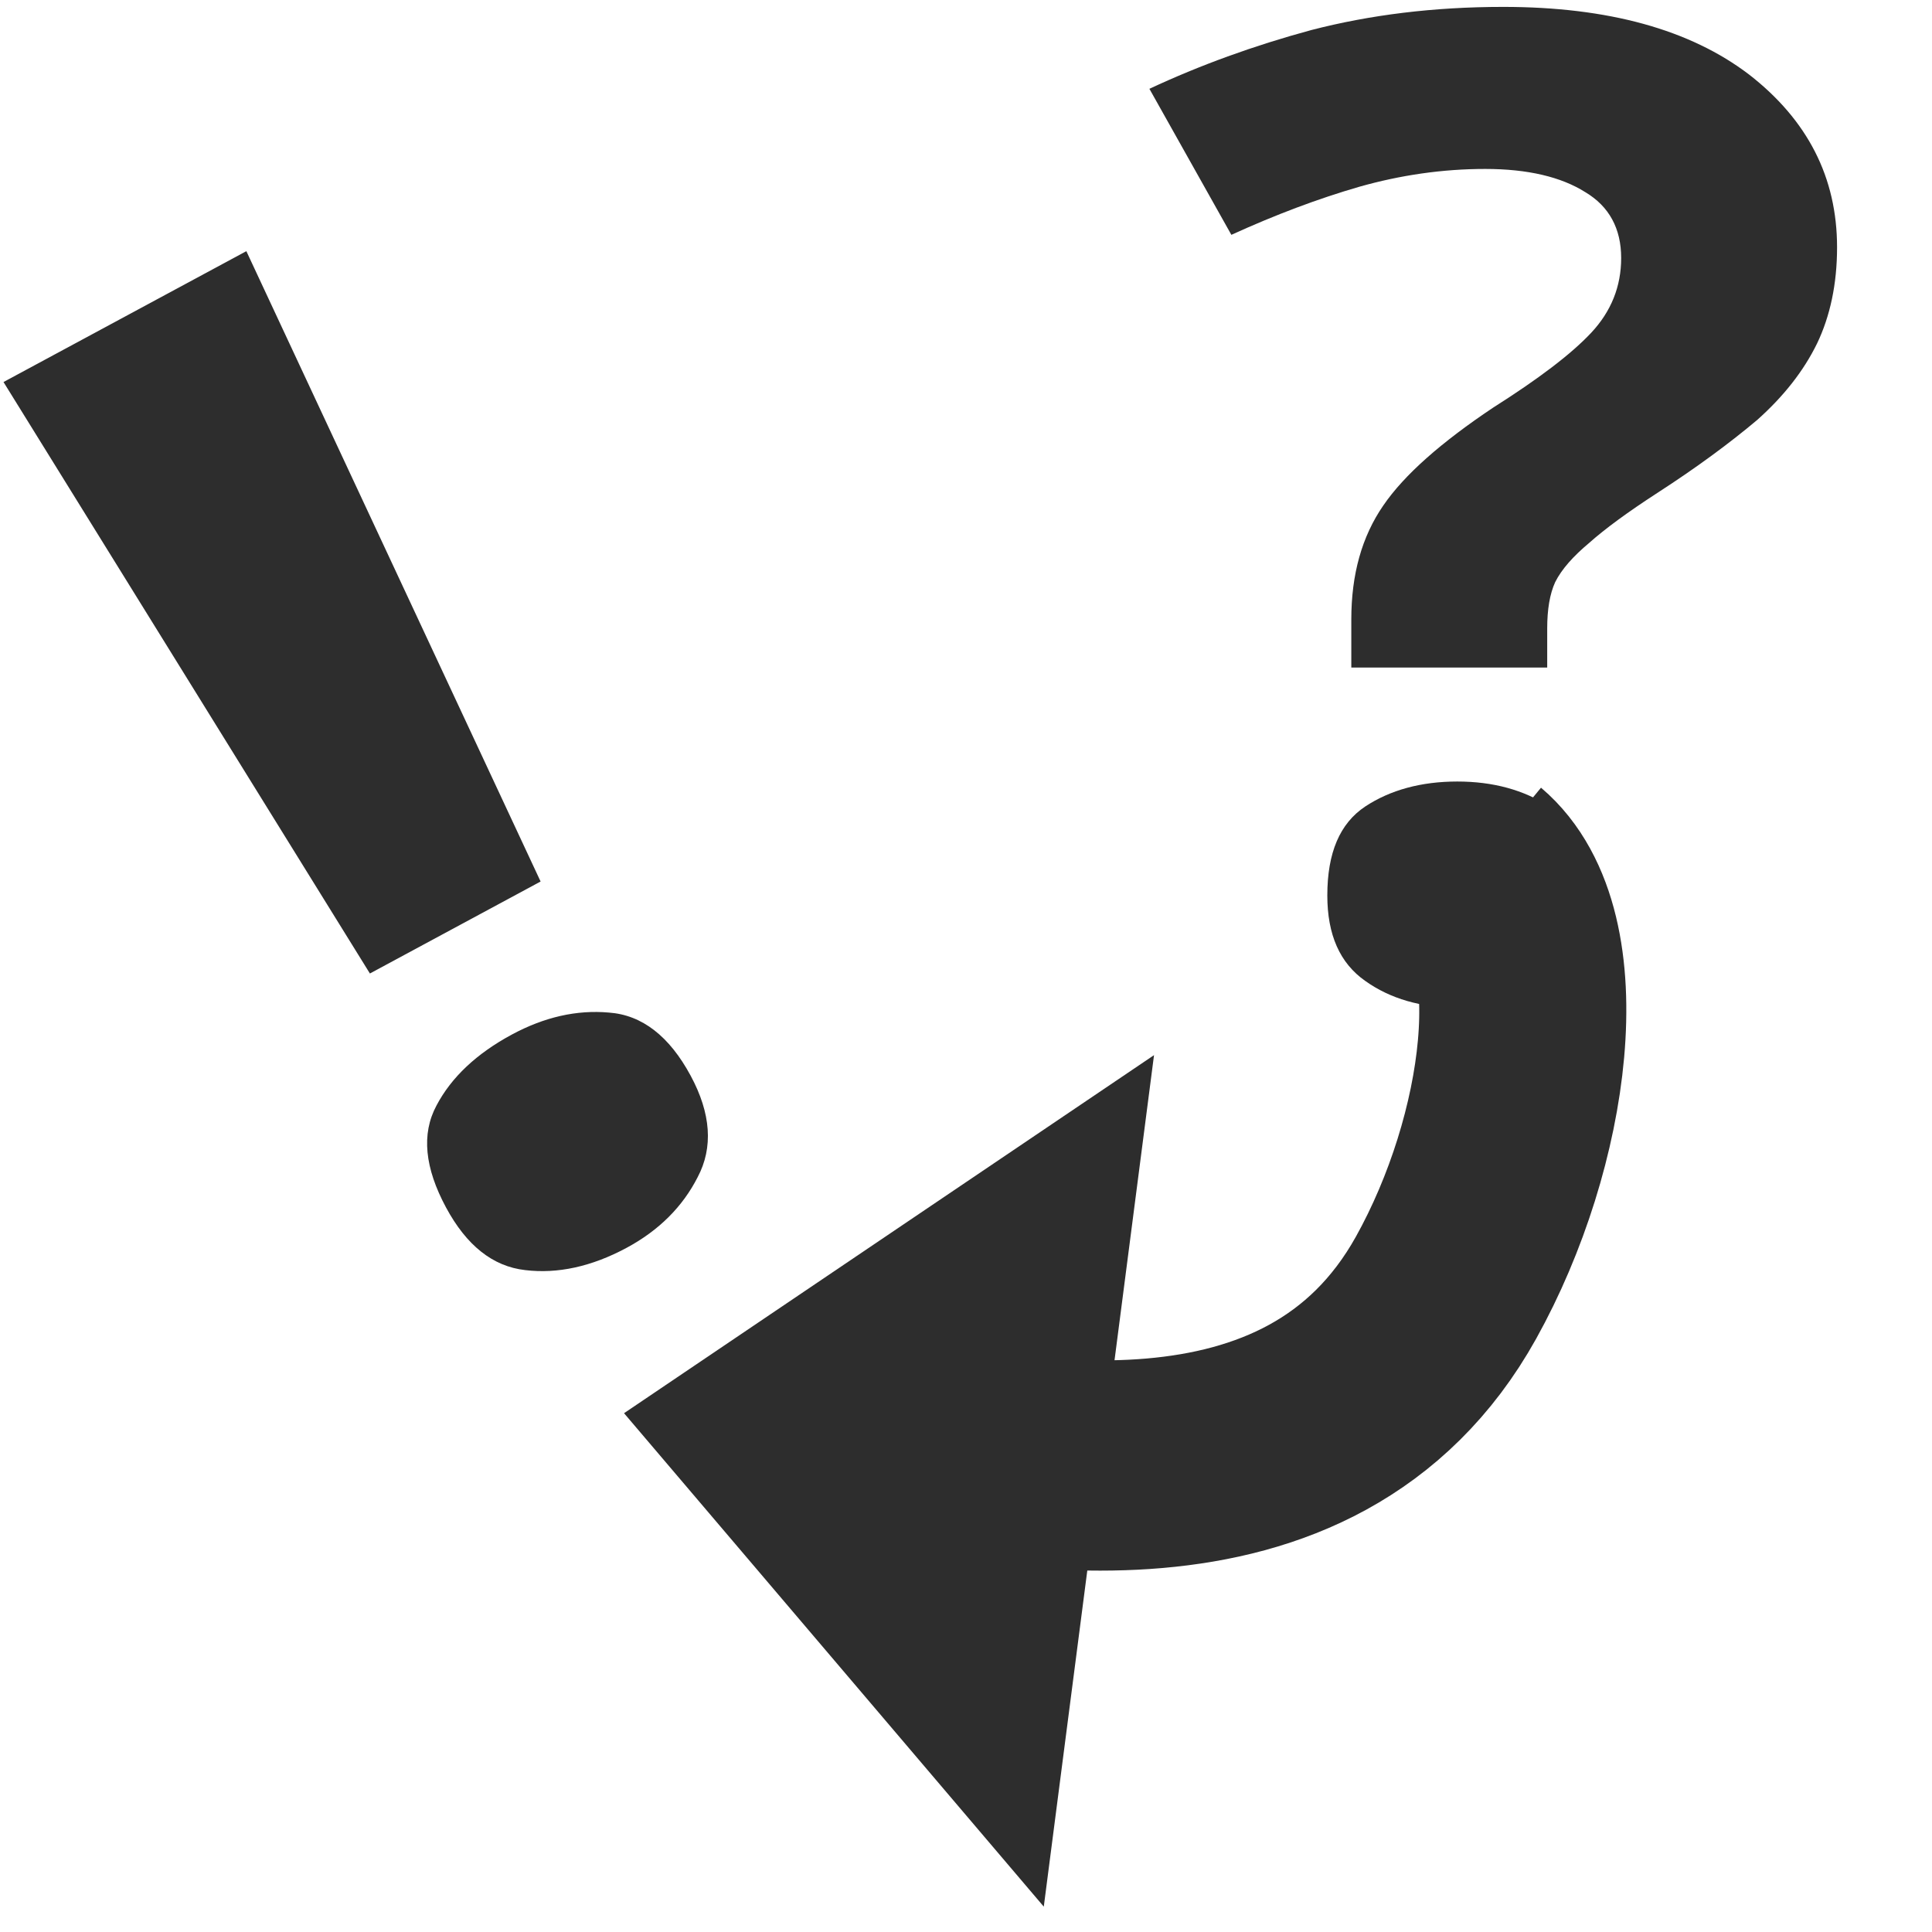
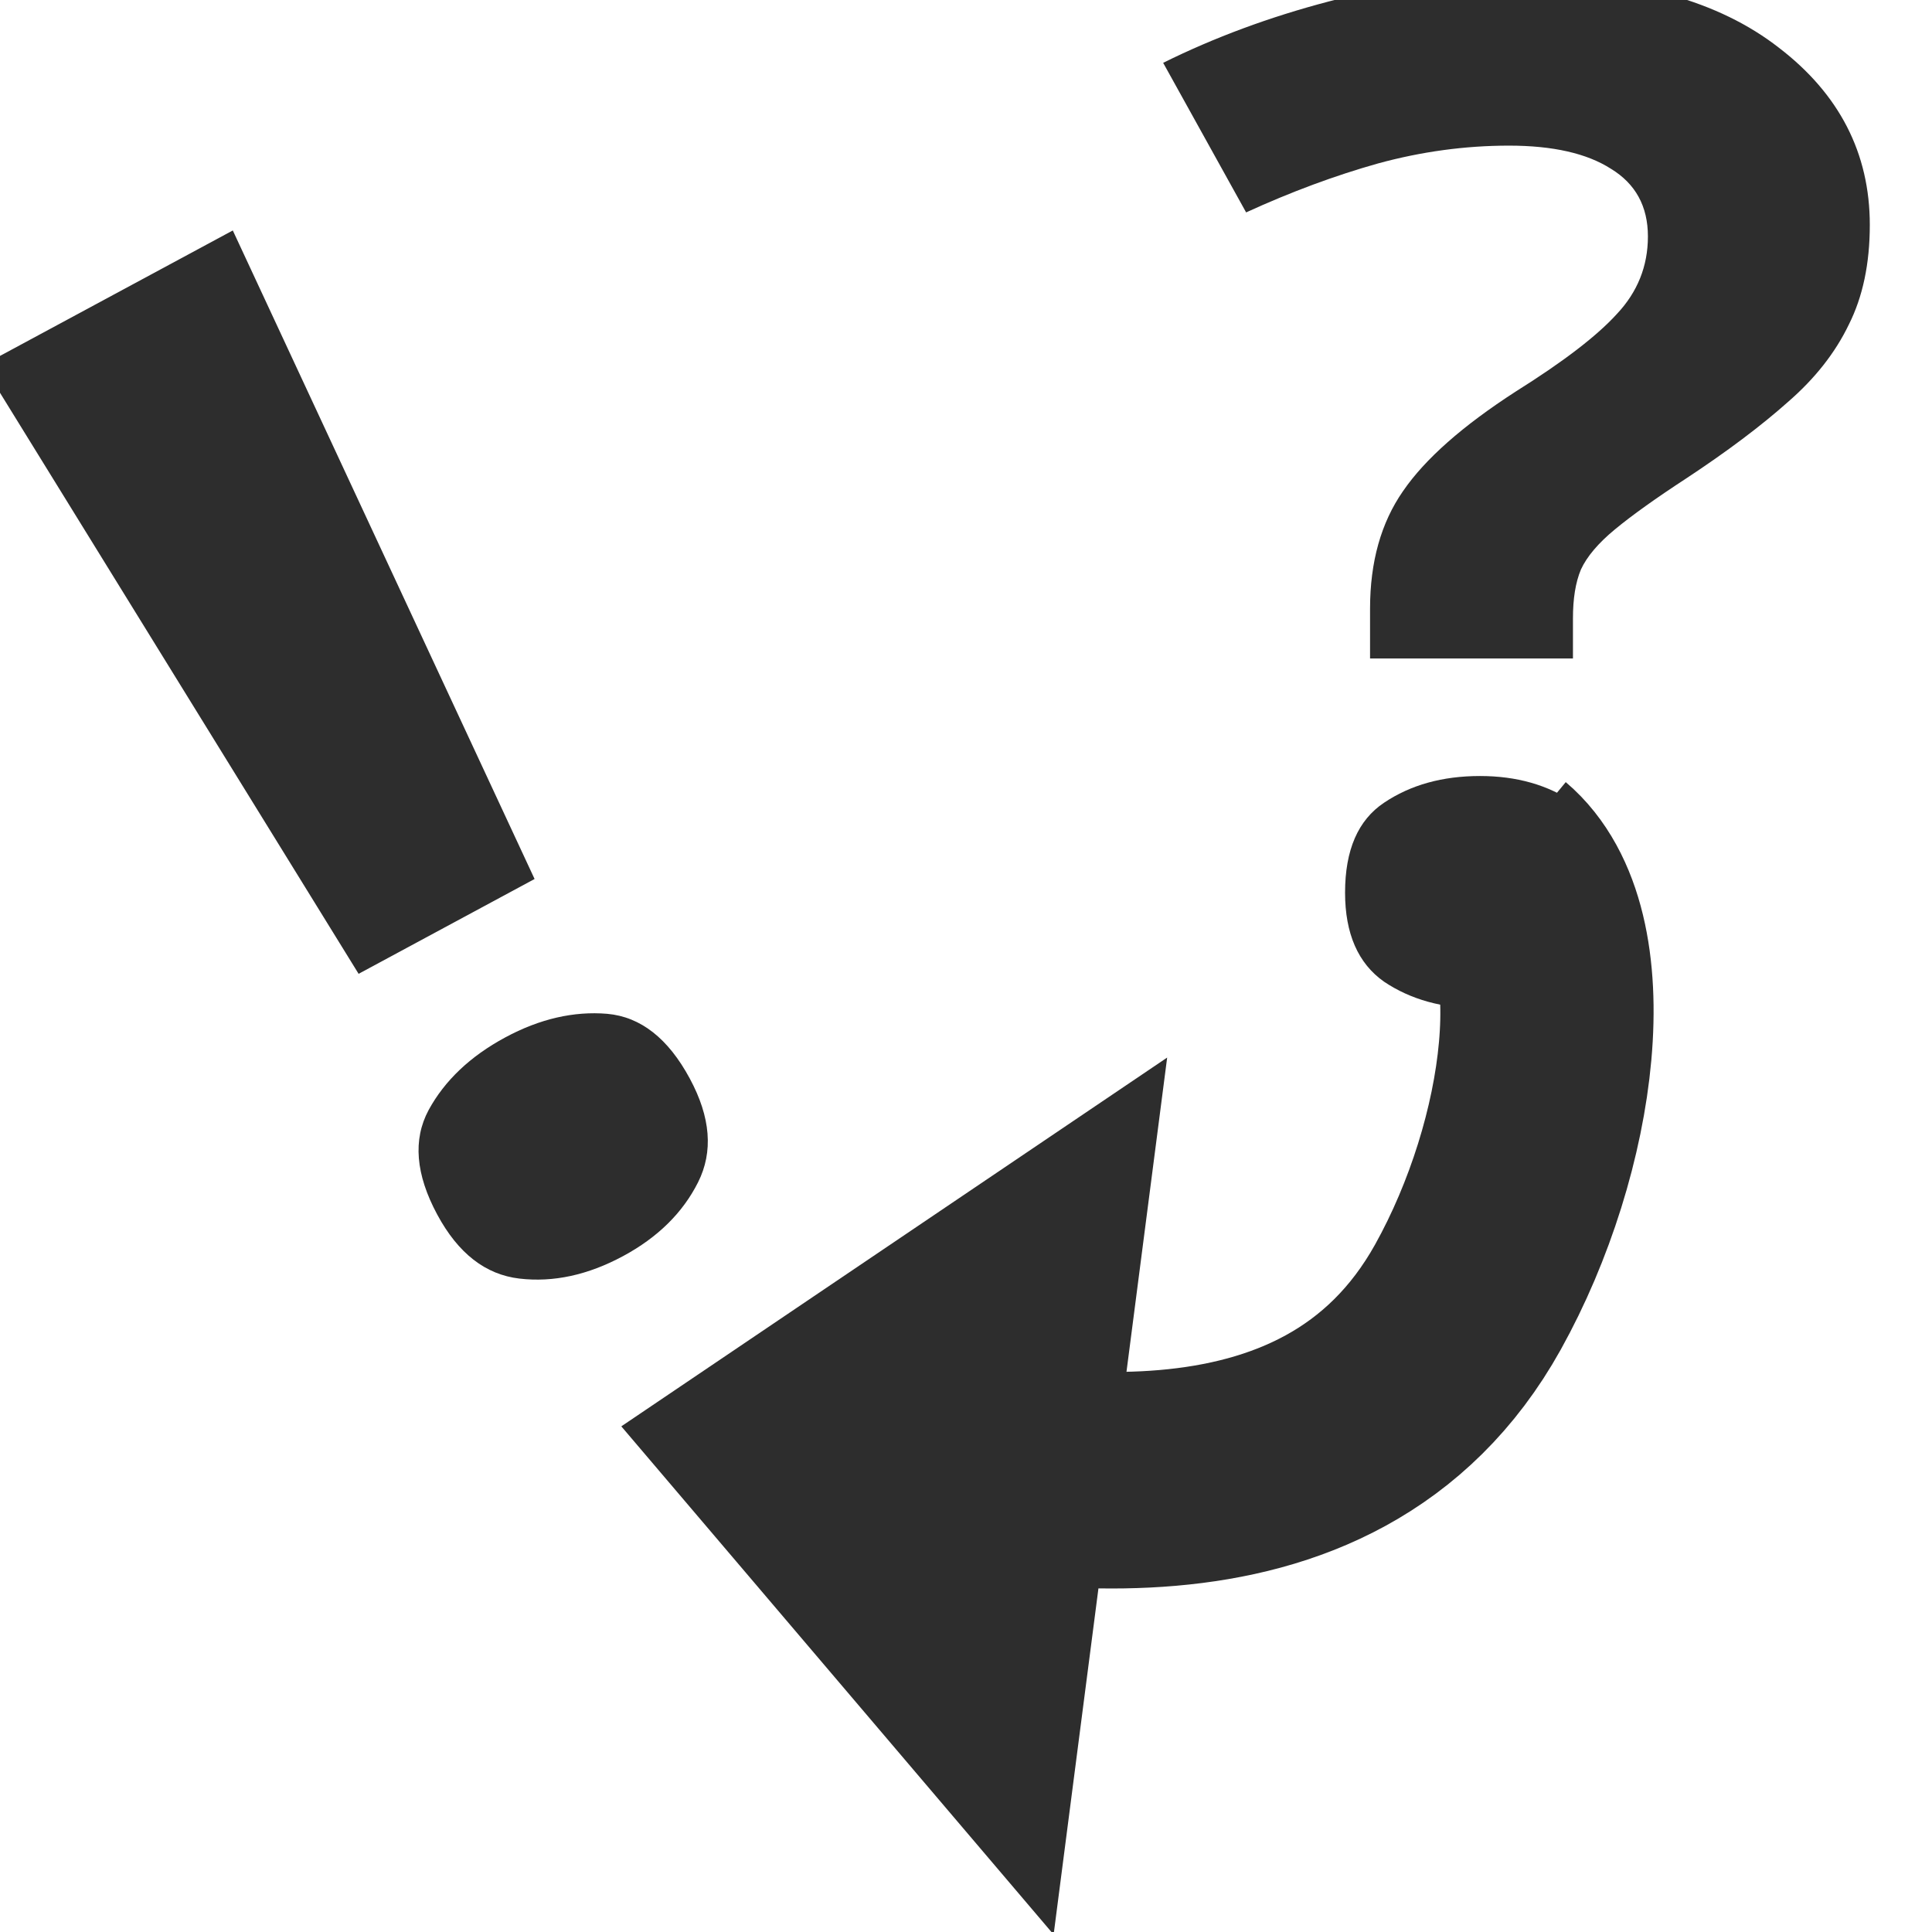
- <svg xmlns="http://www.w3.org/2000/svg" width="16" height="16" id="svg3765" version="1.1">
+ <svg xmlns="http://www.w3.org/2000/svg" width="32" height="32" id="svg3765" version="1.1">
  <defs id="defs3767" />
-   <g id="layer1" transform="translate(0,-32)">
+   <g id="layer1" transform="translate(0,-16)">
    <g id="layer1-4" transform="translate(0.2020297,-1.9622142e-8)">
      <g transform="translate(-0.3705977,-0.09089584)" id="layer1-9">
        <g id="layer1-9-3" transform="translate(-44.95179,-4.141626)">
-           <text xml:space="preserve" style="font-size:50.984px;font-style:normal;font-weight:normal;line-height:125%;letter-spacing:0px;word-spacing:0px;fill:#2d2d2d;fill-opacity:1;stroke:none;font-family:Sans" x="19.125" y="68.548" id="text3838-8" transform="matrix(0.932714,-0.5025989,0.4477253,0.8308804,0,0)">
-             <tspan id="tspan3840-2" x="19.125" y="68.548" style="font-size:12.746px;font-style:normal;font-variant:normal;font-weight:bold;font-stretch:normal;fill:#2d2d2d;fill-opacity:1;font-family:Ubuntu;-inkscape-font-specification:Ubuntu Bold">!</tspan>
+           <text xml:space="preserve" style="font-size:105.02px;font-style:normal;font-weight:normal;line-height:125%;letter-spacing:0px;word-spacing:0px;fill:#2d2d2d;fill-opacity:1;stroke:none;font-family:Sans" x="23.94" y="65.796" id="text3838-8" transform="matrix(0.932714,-0.5025989,0.4477253,0.8308804,0,0)">
+             <tspan id="tspan3840-2" x="23.94" y="65.796" style="font-size:26.255px;font-style:normal;font-variant:normal;font-weight:bold;font-stretch:normal;fill:#2d2d2d;fill-opacity:1;font-family:Ubuntu;-inkscape-font-specification:Ubuntu Bold">!</tspan>
          </text>
-           <g id="g3890" transform="matrix(-0.8929268,0.1184856,-0.1098737,-0.905815,104.3554,79.03908)">
+           <g id="g3890" transform="matrix(-1.839309,0.2440645,-0.2263251,-1.865857,166.7821,107.9254)">
            <path id="path3105" d="M 47.069,45.473 C 46.408,44.761 46.884,42.958 47.791,41.736 49.291,39.716 52.008,40.659 53.482,41.172" style="fill:none;stroke:#2d2d2d;stroke-width:1.906;stroke-linecap:butt;stroke-linejoin:miter;stroke-miterlimit:4;stroke-opacity:1;stroke-dasharray:none" />
            <path id="rect3097" d="m 52.148,36.647 3.285,4.941 -5.234,2.589 c 0,0 1.945,-7.515 1.949,-7.53 z" style="fill:#2d2d2d;fill-opacity:1;stroke:none" />
          </g>
-           <text xml:space="preserve" style="font-size:47.697px;font-style:normal;font-weight:normal;line-height:125%;letter-spacing:0px;word-spacing:0px;fill:#2d2d2d;fill-opacity:1;stroke:none;font-family:Sans" x="51.538" y="47.076" id="text3838-8-3" transform="scale(1.05951,0.9438327)">
-             <tspan id="tspan3840-2-8" x="51.538" y="47.076" style="font-size:11.924px;font-style:normal;font-variant:normal;font-weight:bold;font-stretch:normal;fill:#2d2d2d;fill-opacity:1;font-family:Ubuntu;-inkscape-font-specification:Ubuntu Bold">?</tspan>
+           <text xml:space="preserve" style="font-size:98.248px;font-style:normal;font-weight:normal;line-height:125%;letter-spacing:0px;word-spacing:0px;fill:#2d2d2d;fill-opacity:1;stroke:none;font-family:Sans" x="60.691" y="38.82" id="text3838-8-3" transform="scale(1.05951,0.9438327)">
+             <tspan id="tspan3840-2-8" x="60.691" y="38.82" style="font-size:24.562px;font-style:normal;font-variant:normal;font-weight:bold;font-stretch:normal;fill:#2d2d2d;fill-opacity:1;font-family:Ubuntu;-inkscape-font-specification:Ubuntu Bold">?</tspan>
          </text>
        </g>
      </g>
    </g>
  </g>
</svg>
